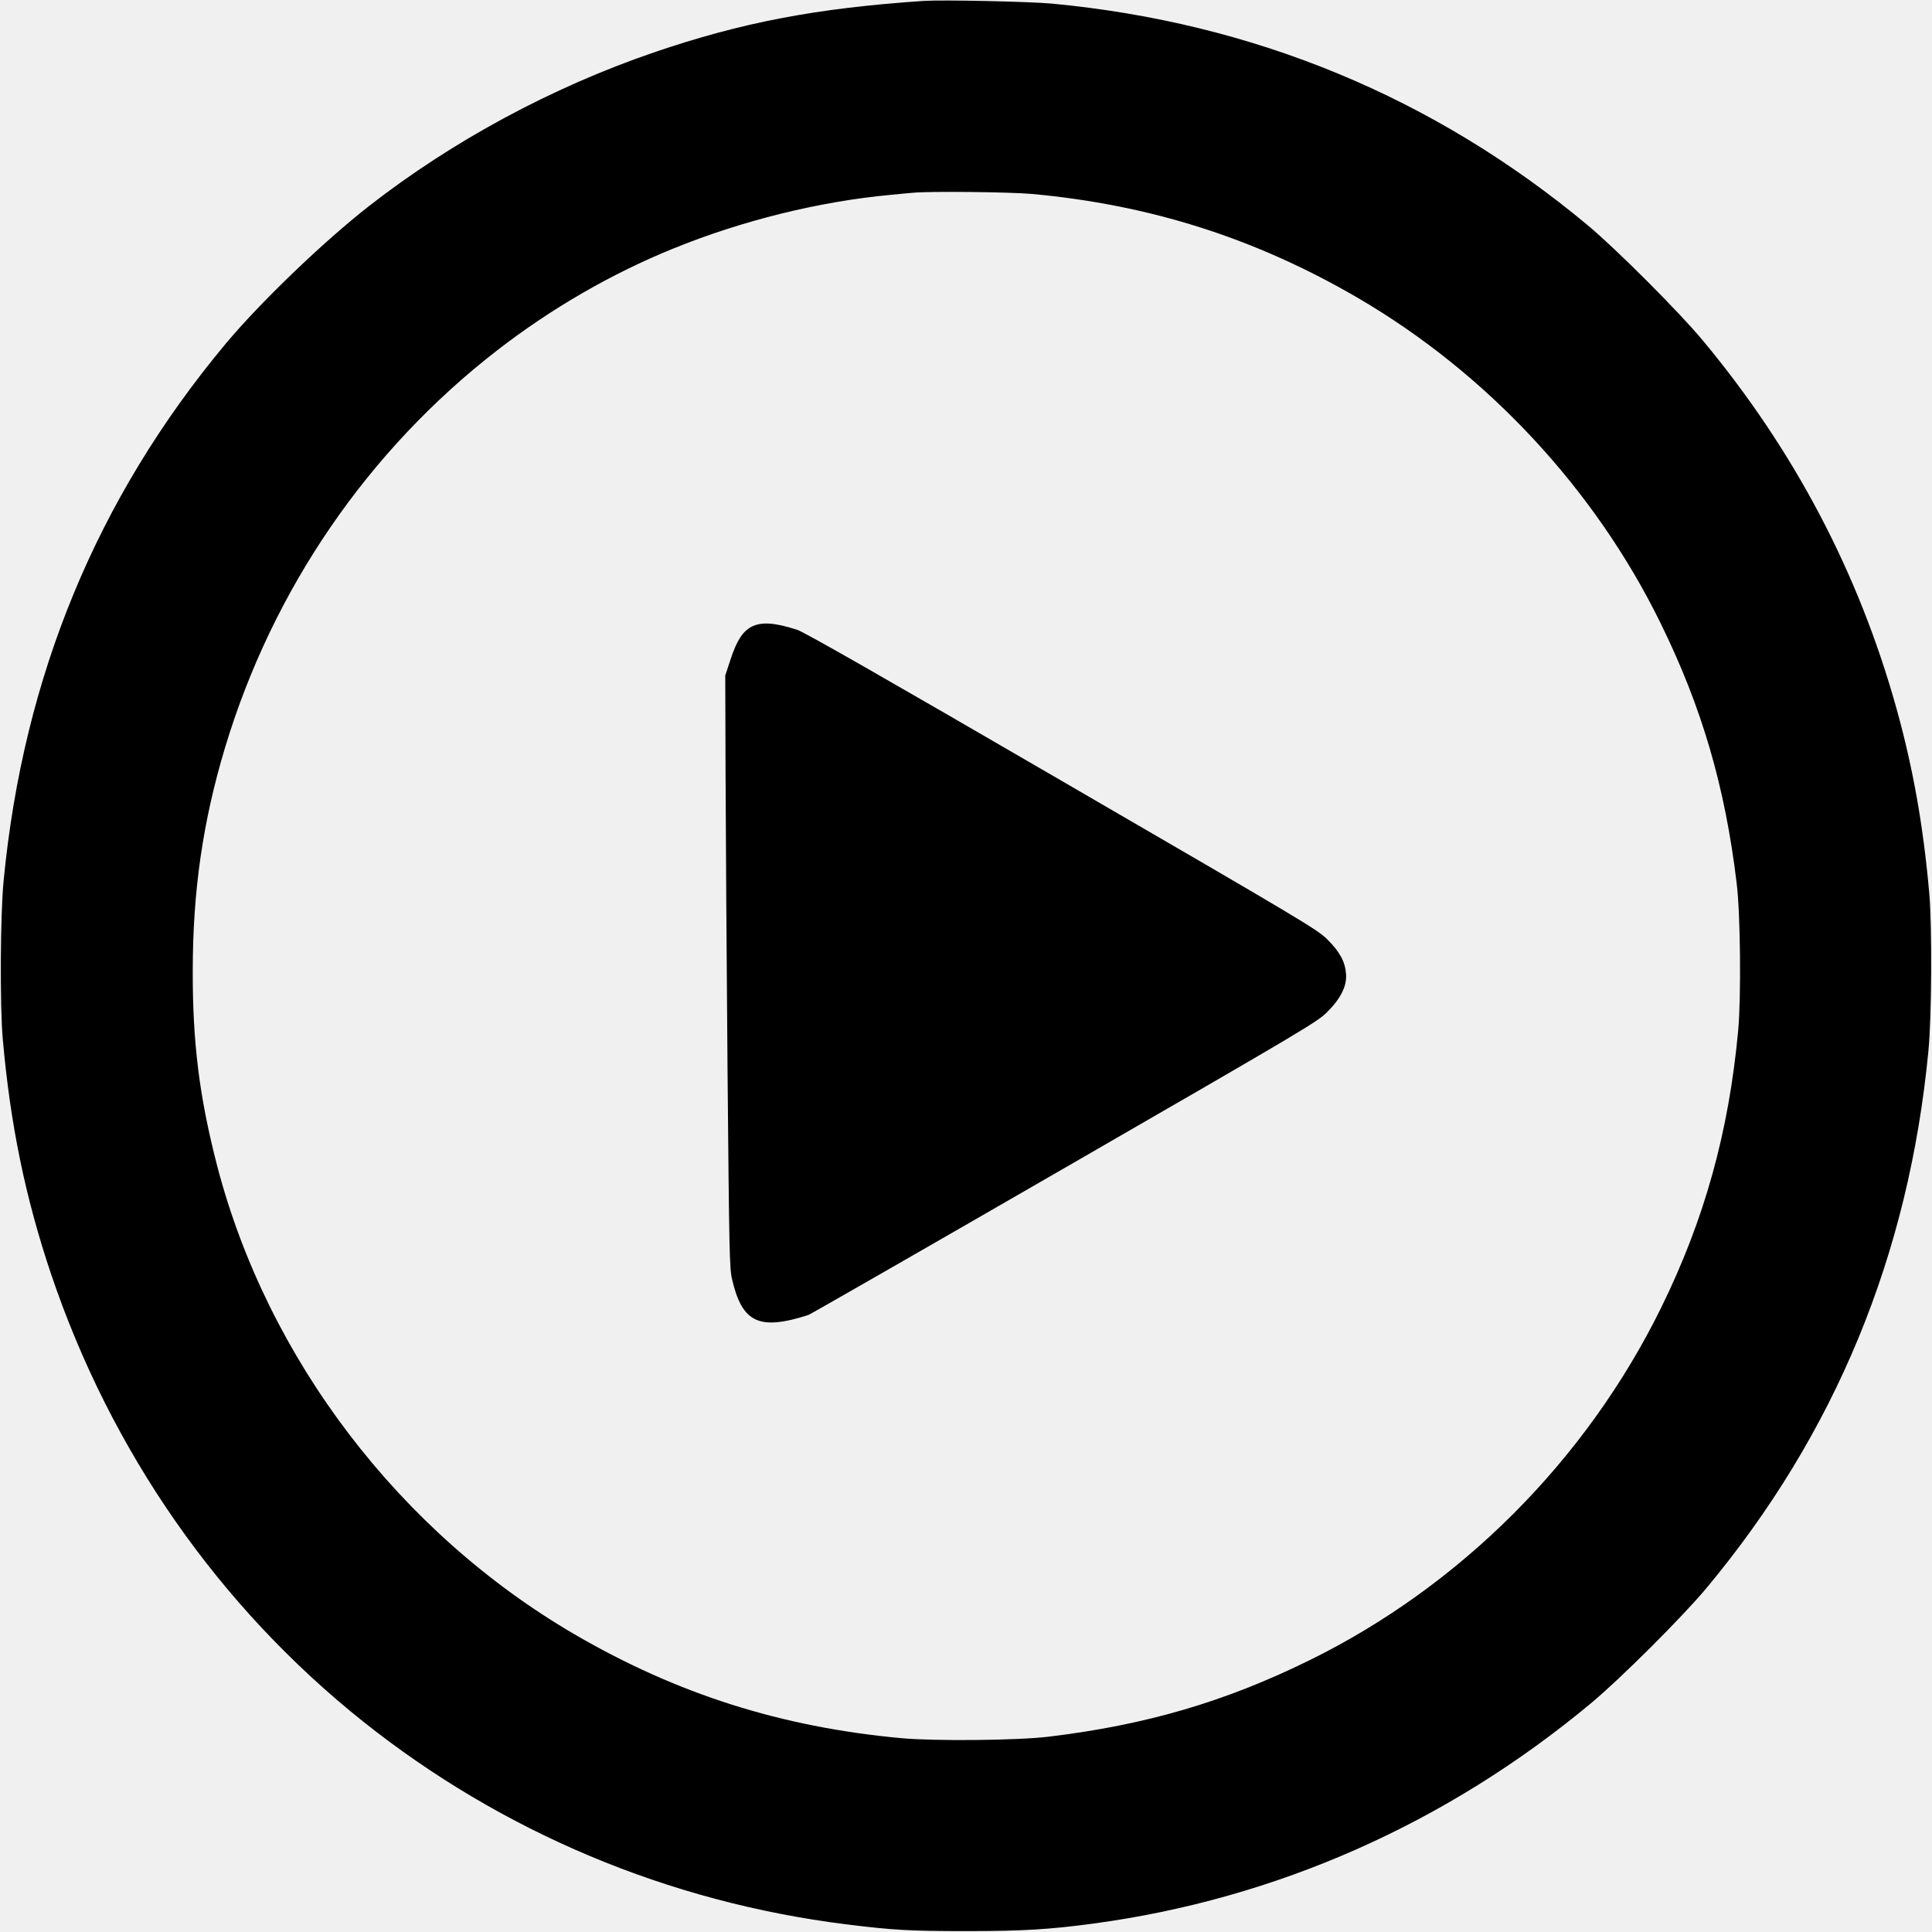
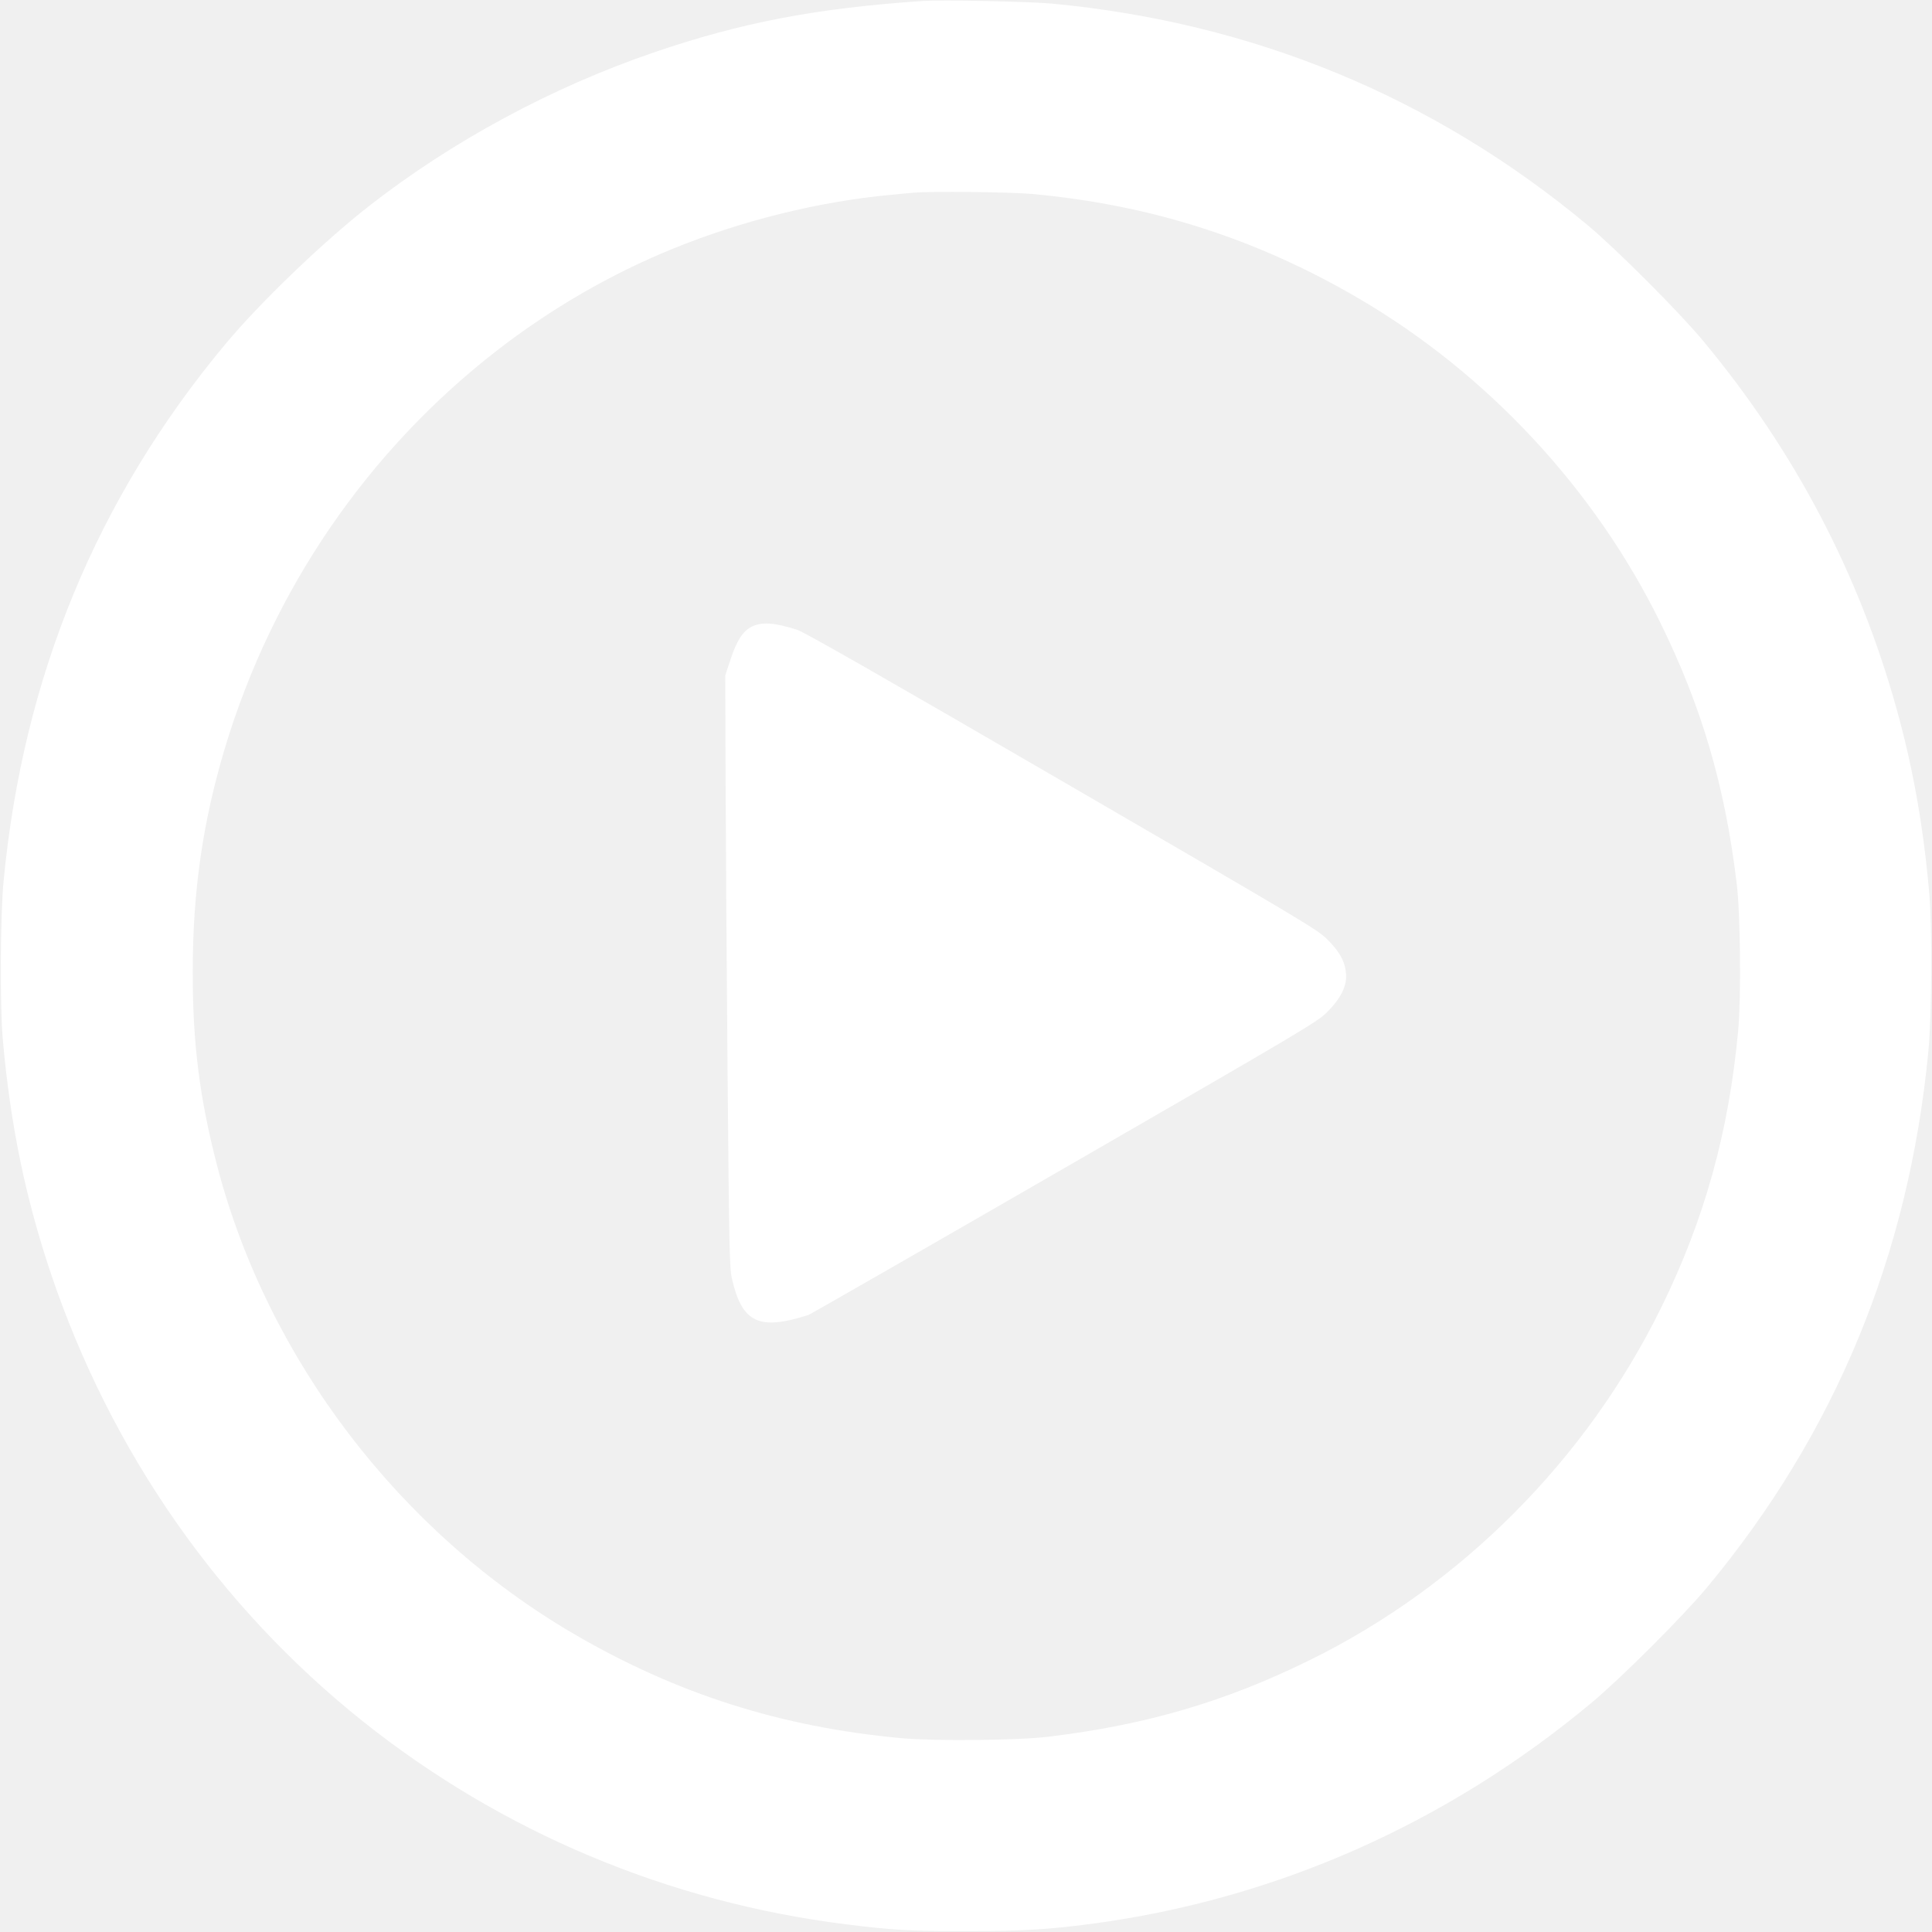
<svg xmlns="http://www.w3.org/2000/svg" version="1.0" width="1280pt" height="1280pt" viewBox="0 0 1280 1280" preserveAspectRatio="xMidYMid meet">
-   <g transform="translate(0,1280) scale(0.1,-0.1)" fill="#000000" stroke="none">
+   <g transform="translate(0,1280) scale(0.1,-0.1)" fill="#ffffff" stroke="none">
    <path d="M6120 12794 c-710 -48 -1205 -142 -1790 -342 -674 -231 -1331 -585 -1885 -1017 -302 -236 -722 -639 -952 -915 -851 -1021 -1339 -2202 -1469 -3555 -22 -224 -25 -826 -6 -1045 50 -570 150 -1054 320 -1560 398 -1179 1112 -2203 2067 -2965 920 -733 2023 -1197 3200 -1344 311 -39 425 -45 800 -45 372 0 552 11 840 50 1210 163 2339 663 3295 1459 195 162 608 574 767 765 851 1022 1339 2202 1469 3555 22 224 25 826 6 1045 -39 446 -108 834 -217 1225 -250 898 -677 1711 -1284 2440 -158 190 -572 604 -761 762 -1019 849 -2214 1343 -3550 1469 -154 14 -724 26 -850 18z m717 -1279 c787 -72 1483 -295 2158 -688 857 -500 1570 -1266 2005 -2152 275 -559 429 -1085 506 -1728 25 -202 30 -755 10 -973 -62 -673 -223 -1253 -511 -1839 -497 -1010 -1329 -1843 -2330 -2335 -559 -275 -1085 -429 -1728 -506 -202 -25 -755 -30 -973 -10 -799 73 -1491 294 -2169 689 -1158 676 -2032 1823 -2366 3102 -117 452 -163 812 -162 1290 0 532 67 993 214 1482 316 1049 947 1969 1803 2632 359 278 757 508 1166 674 457 186 967 312 1440 356 63 6 131 13 150 14 111 11 642 5 787 -8z" />
    <path d="M4980 8648 c-60 -31 -99 -92 -141 -220 l-34 -103 2 -640 c1 -352 7 -1234 13 -1960 11 -1226 13 -1326 30 -1400 67 -289 179 -342 506 -237 12 4 774 441 1694 972 1567 904 1677 969 1740 1032 92 91 134 174 128 255 -6 81 -41 146 -123 228 -67 67 -141 111 -1760 1051 -1186 689 -1709 988 -1755 1002 -151 48 -234 53 -300 20z" />
  </g>
</svg>
